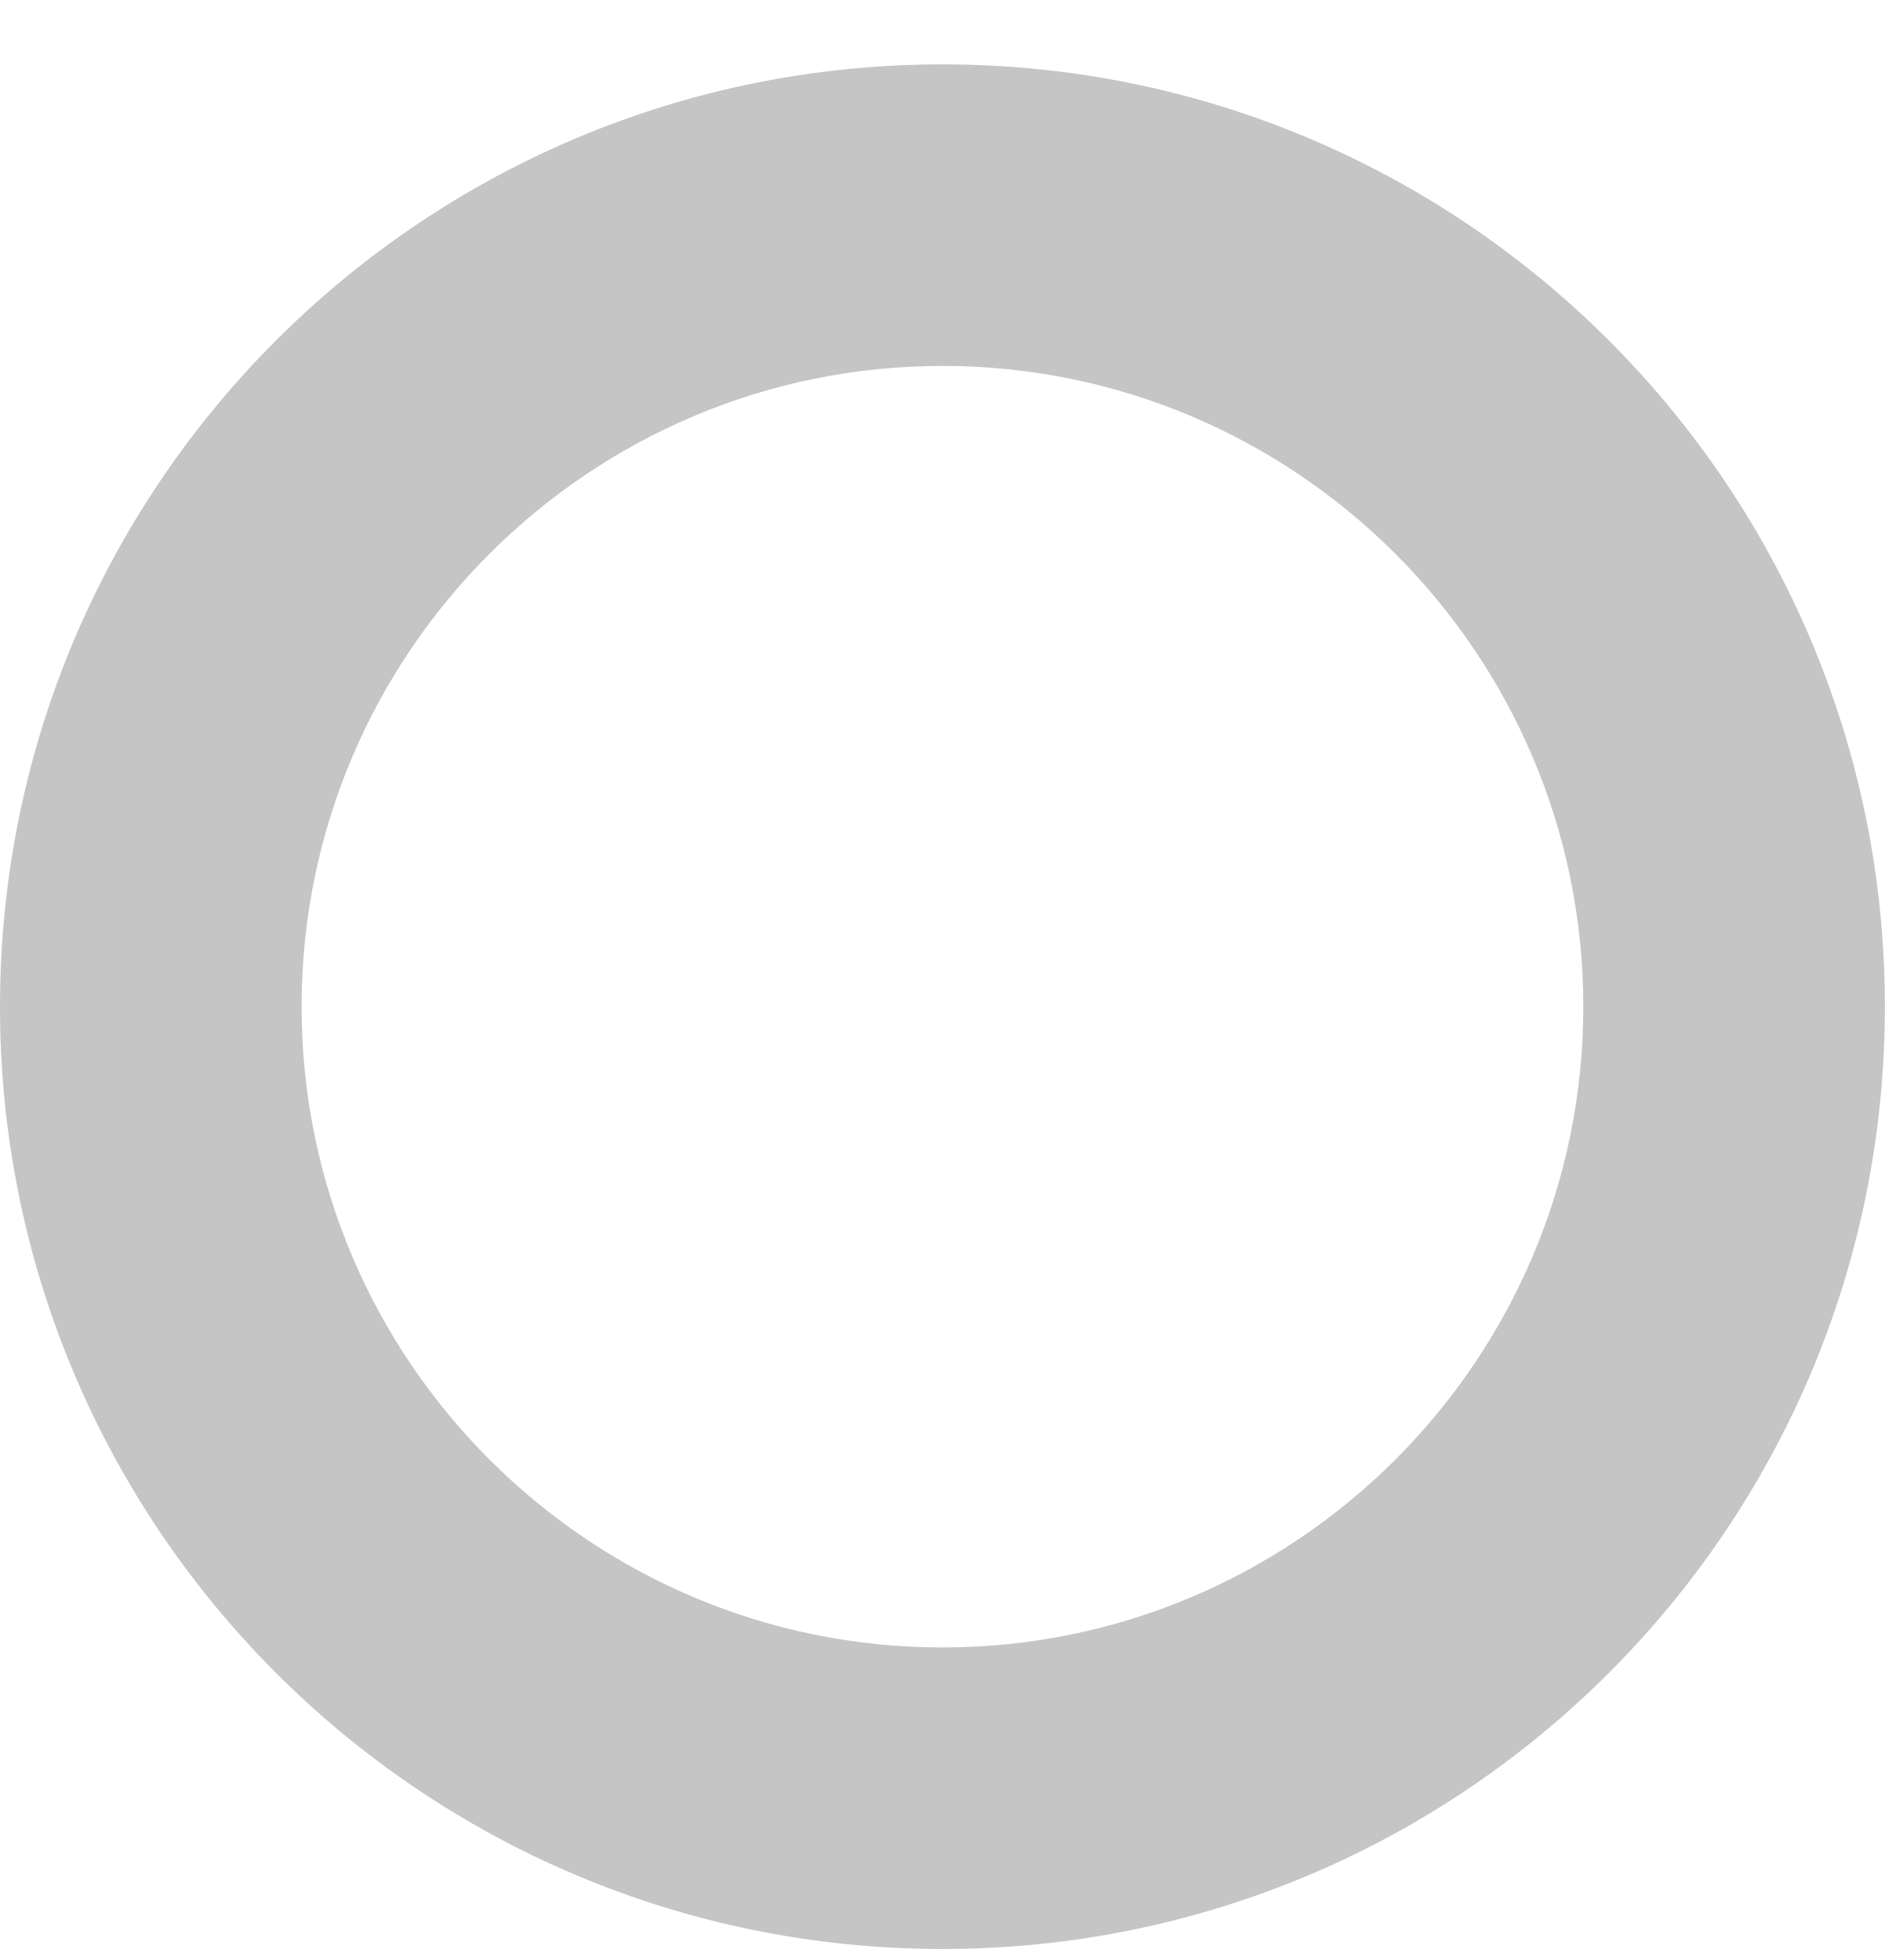
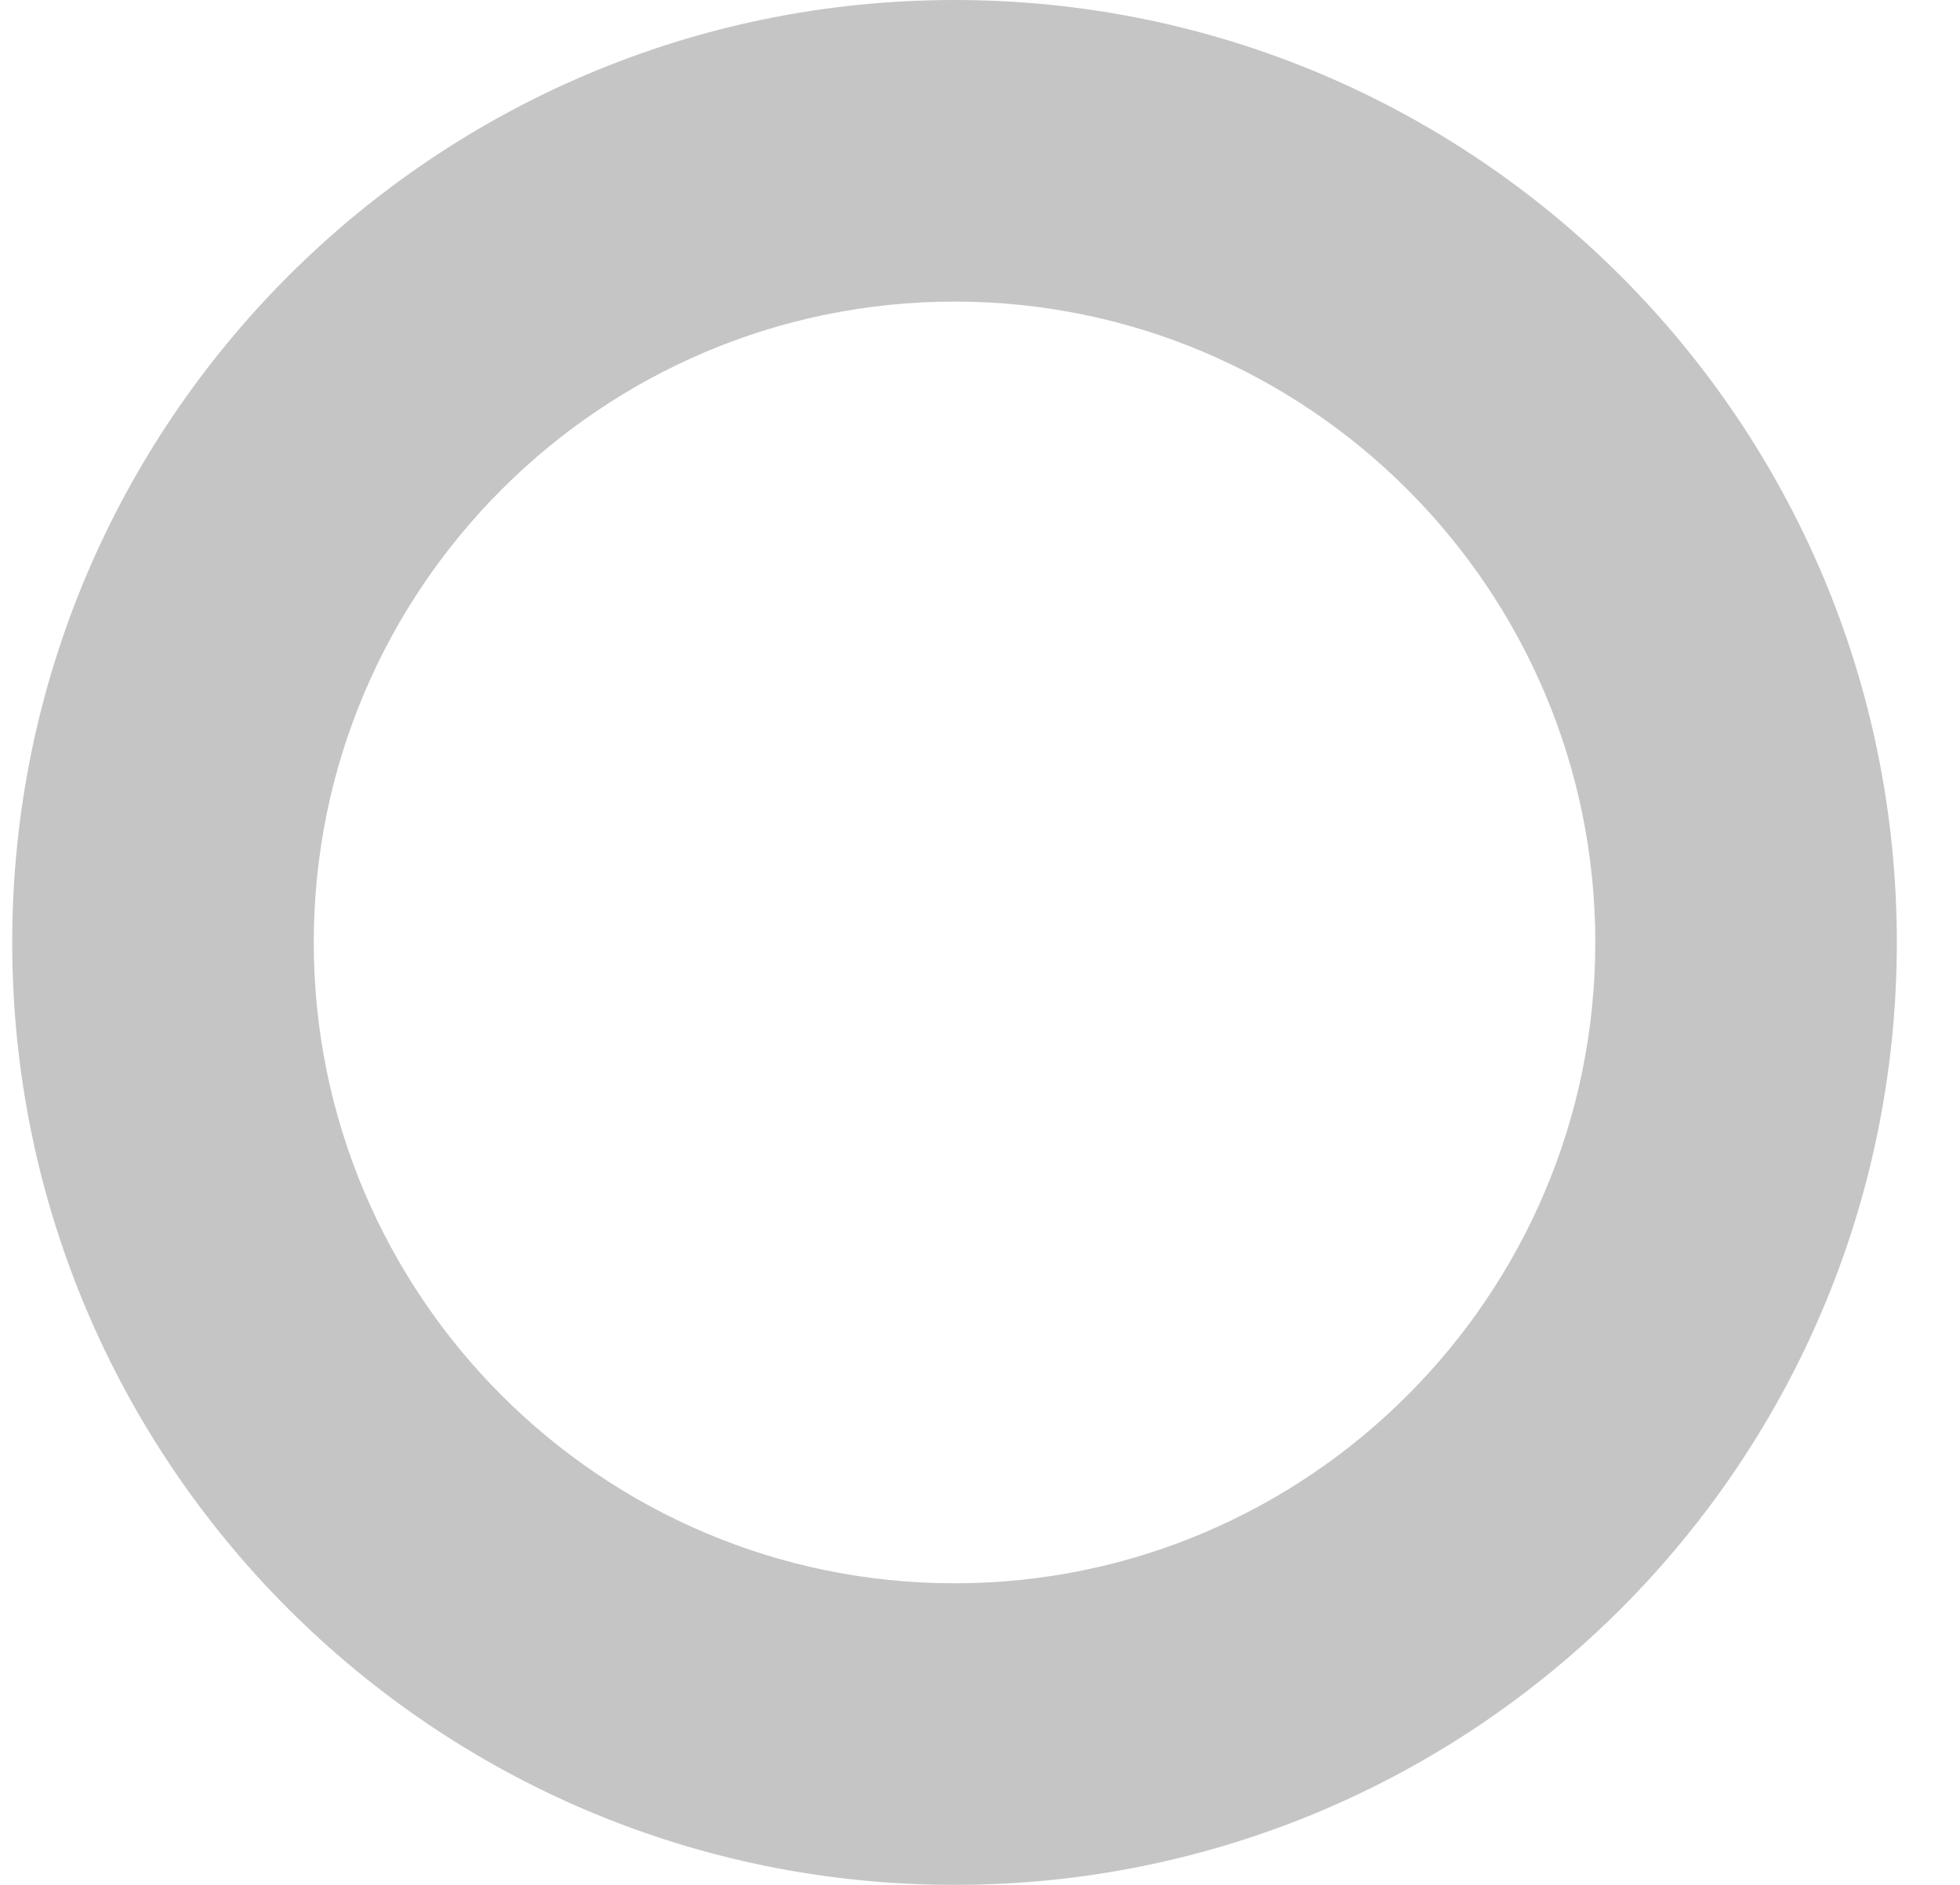
- <svg xmlns="http://www.w3.org/2000/svg" width="25" height="26" fill="none">
-   <path fill-rule="evenodd" clip-rule="evenodd" d="M0 13.354C0 6.451 5.597.854 12.5.854S25 6.451 25 13.354s-5.597 12.5-12.5 12.5S0 20.257 0 13.354zm21 0c0-4.687-3.813-8.5-8.5-8.5-4.687 0-8.5 3.813-8.5 8.5 0 4.687 3.813 8.5 8.5 8.5 4.687 0 8.5-3.813 8.5-8.5z" fill="#C5C5C5" />
+ <svg xmlns="http://www.w3.org/2000/svg" width="26" height="25" fill="none">
+   <path fill-rule="evenodd" clip-rule="evenodd" d="M.162 12.5C.162 5.597 5.76 0 12.662 0s12.5 5.597 12.5 12.5S19.565 25 12.662 25 .162 19.403.162 12.5zm21 0c0-4.687-3.813-8.5-8.5-8.5-4.687 0-8.5 3.813-8.5 8.5 0 4.687 3.813 8.5 8.5 8.5 4.687 0 8.5-3.813 8.5-8.5z" fill="#C5C5C5" />
</svg>
